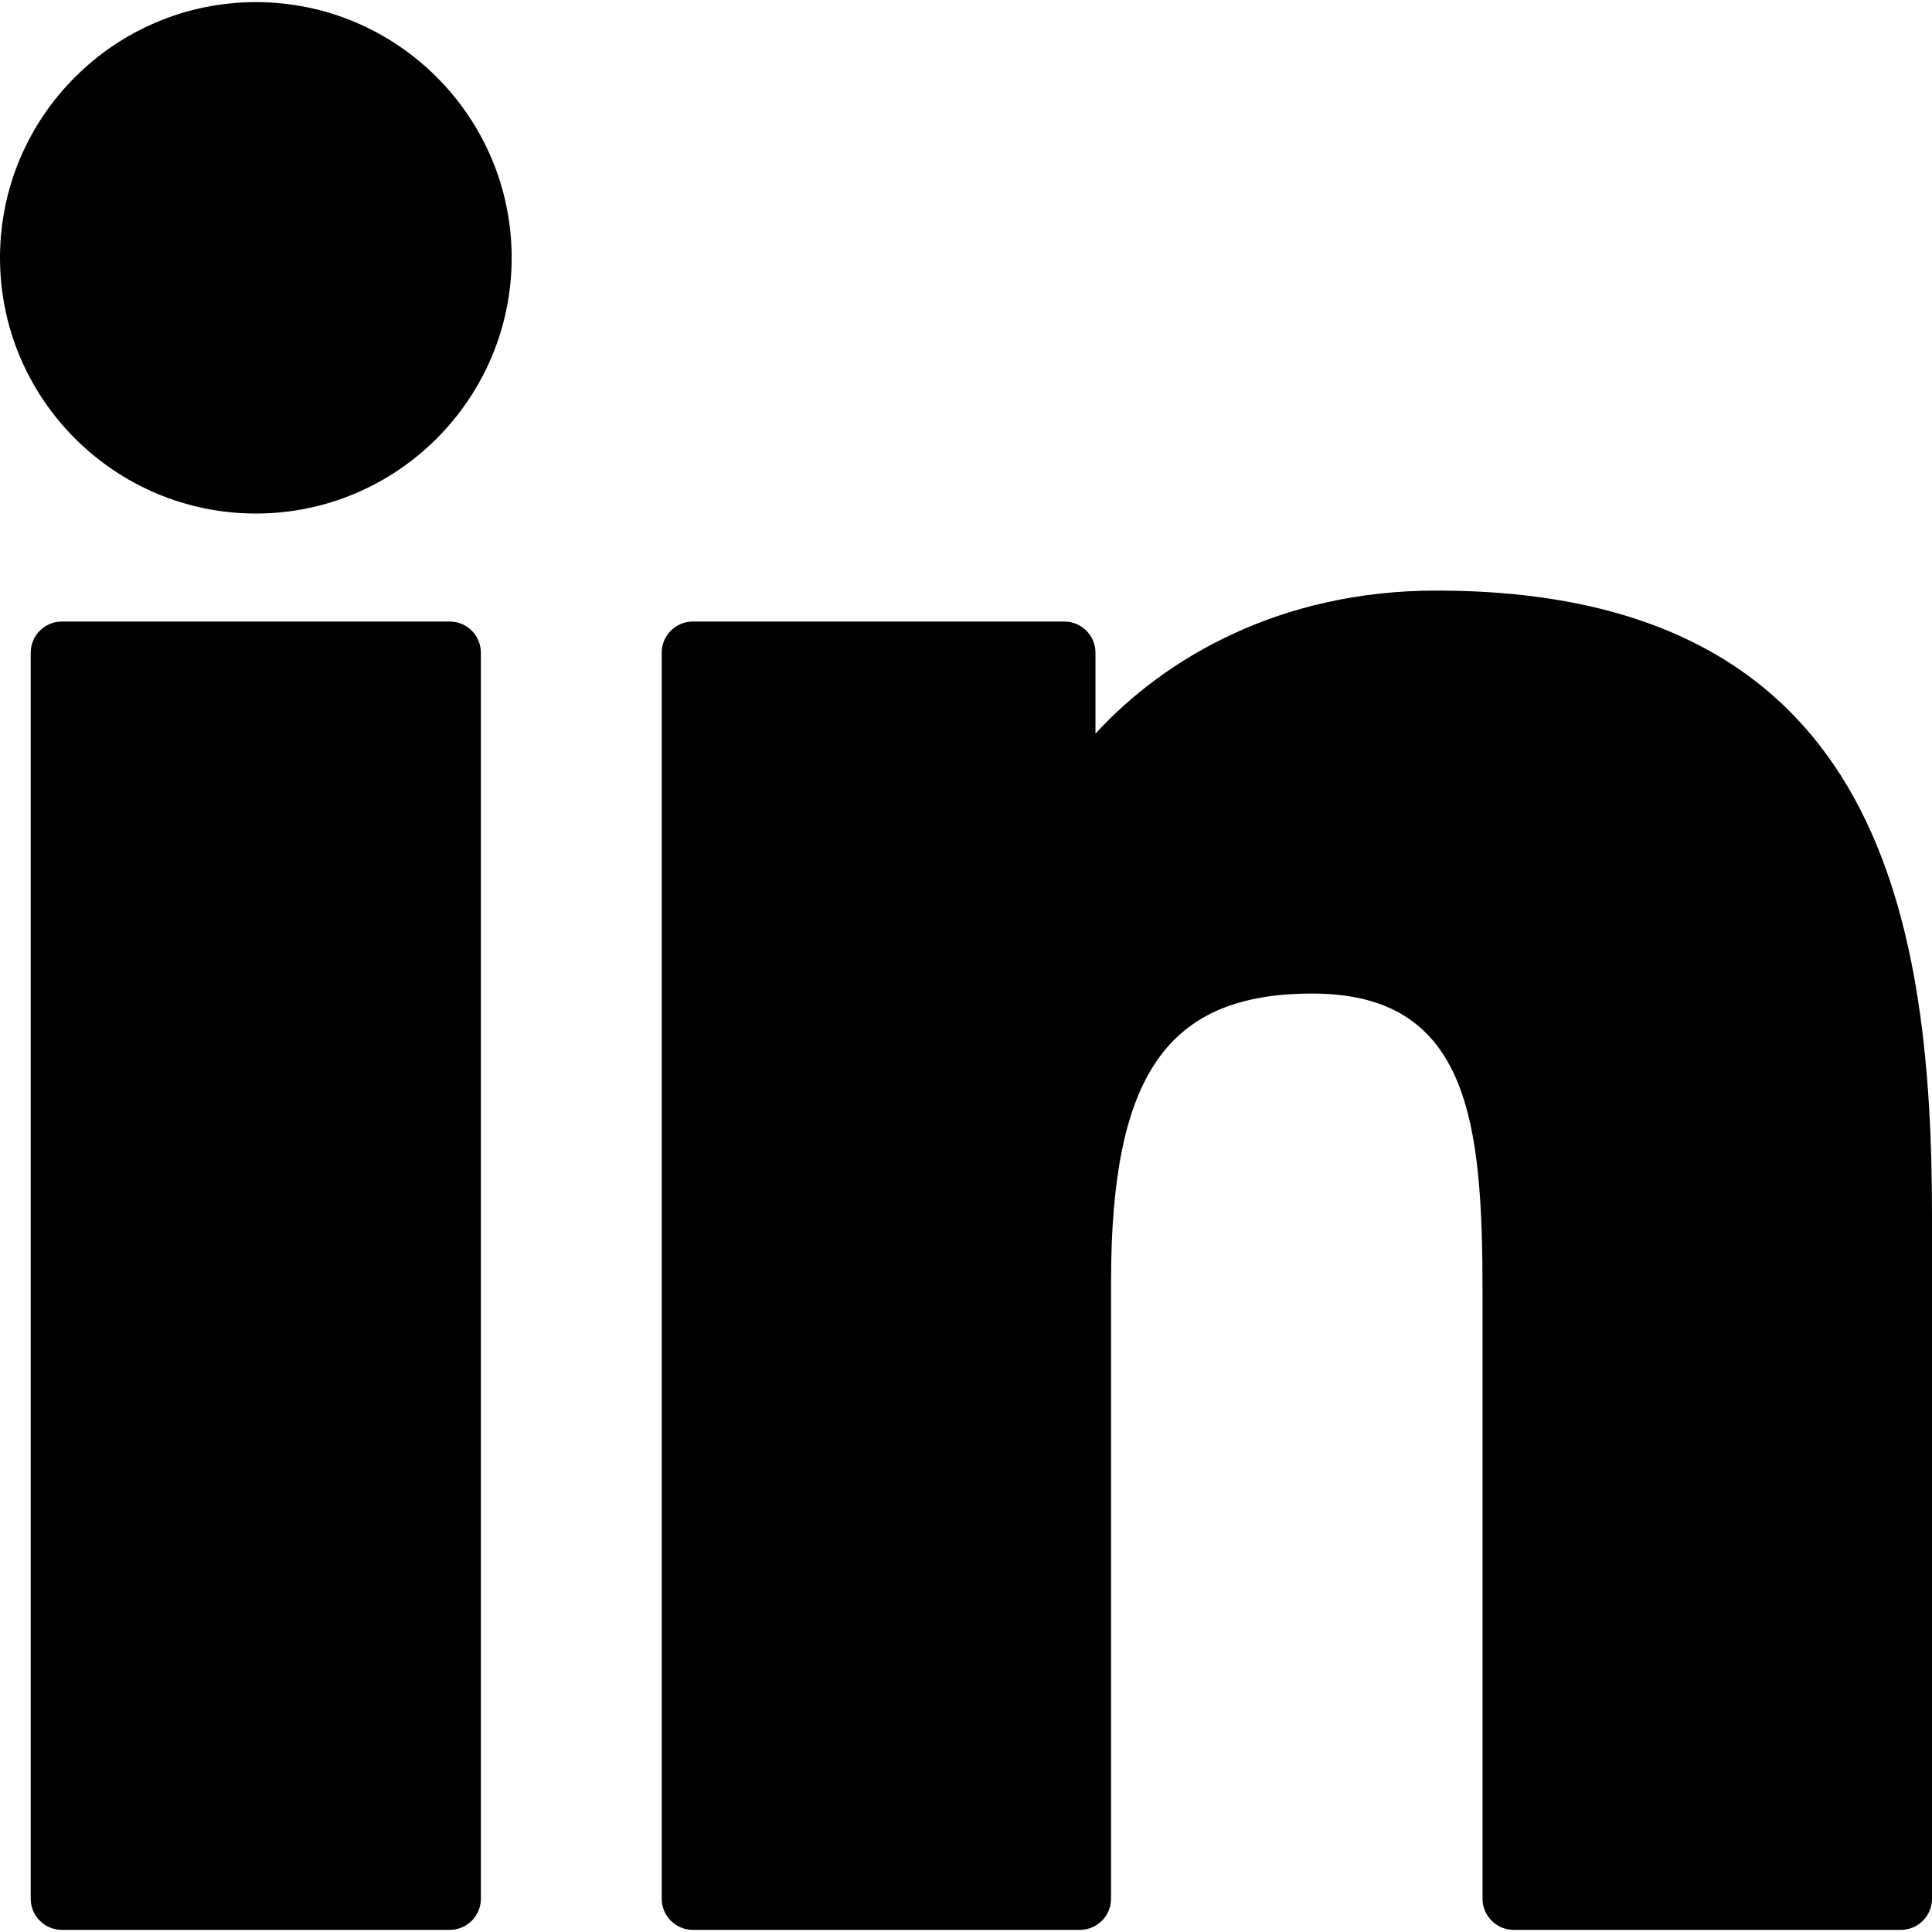
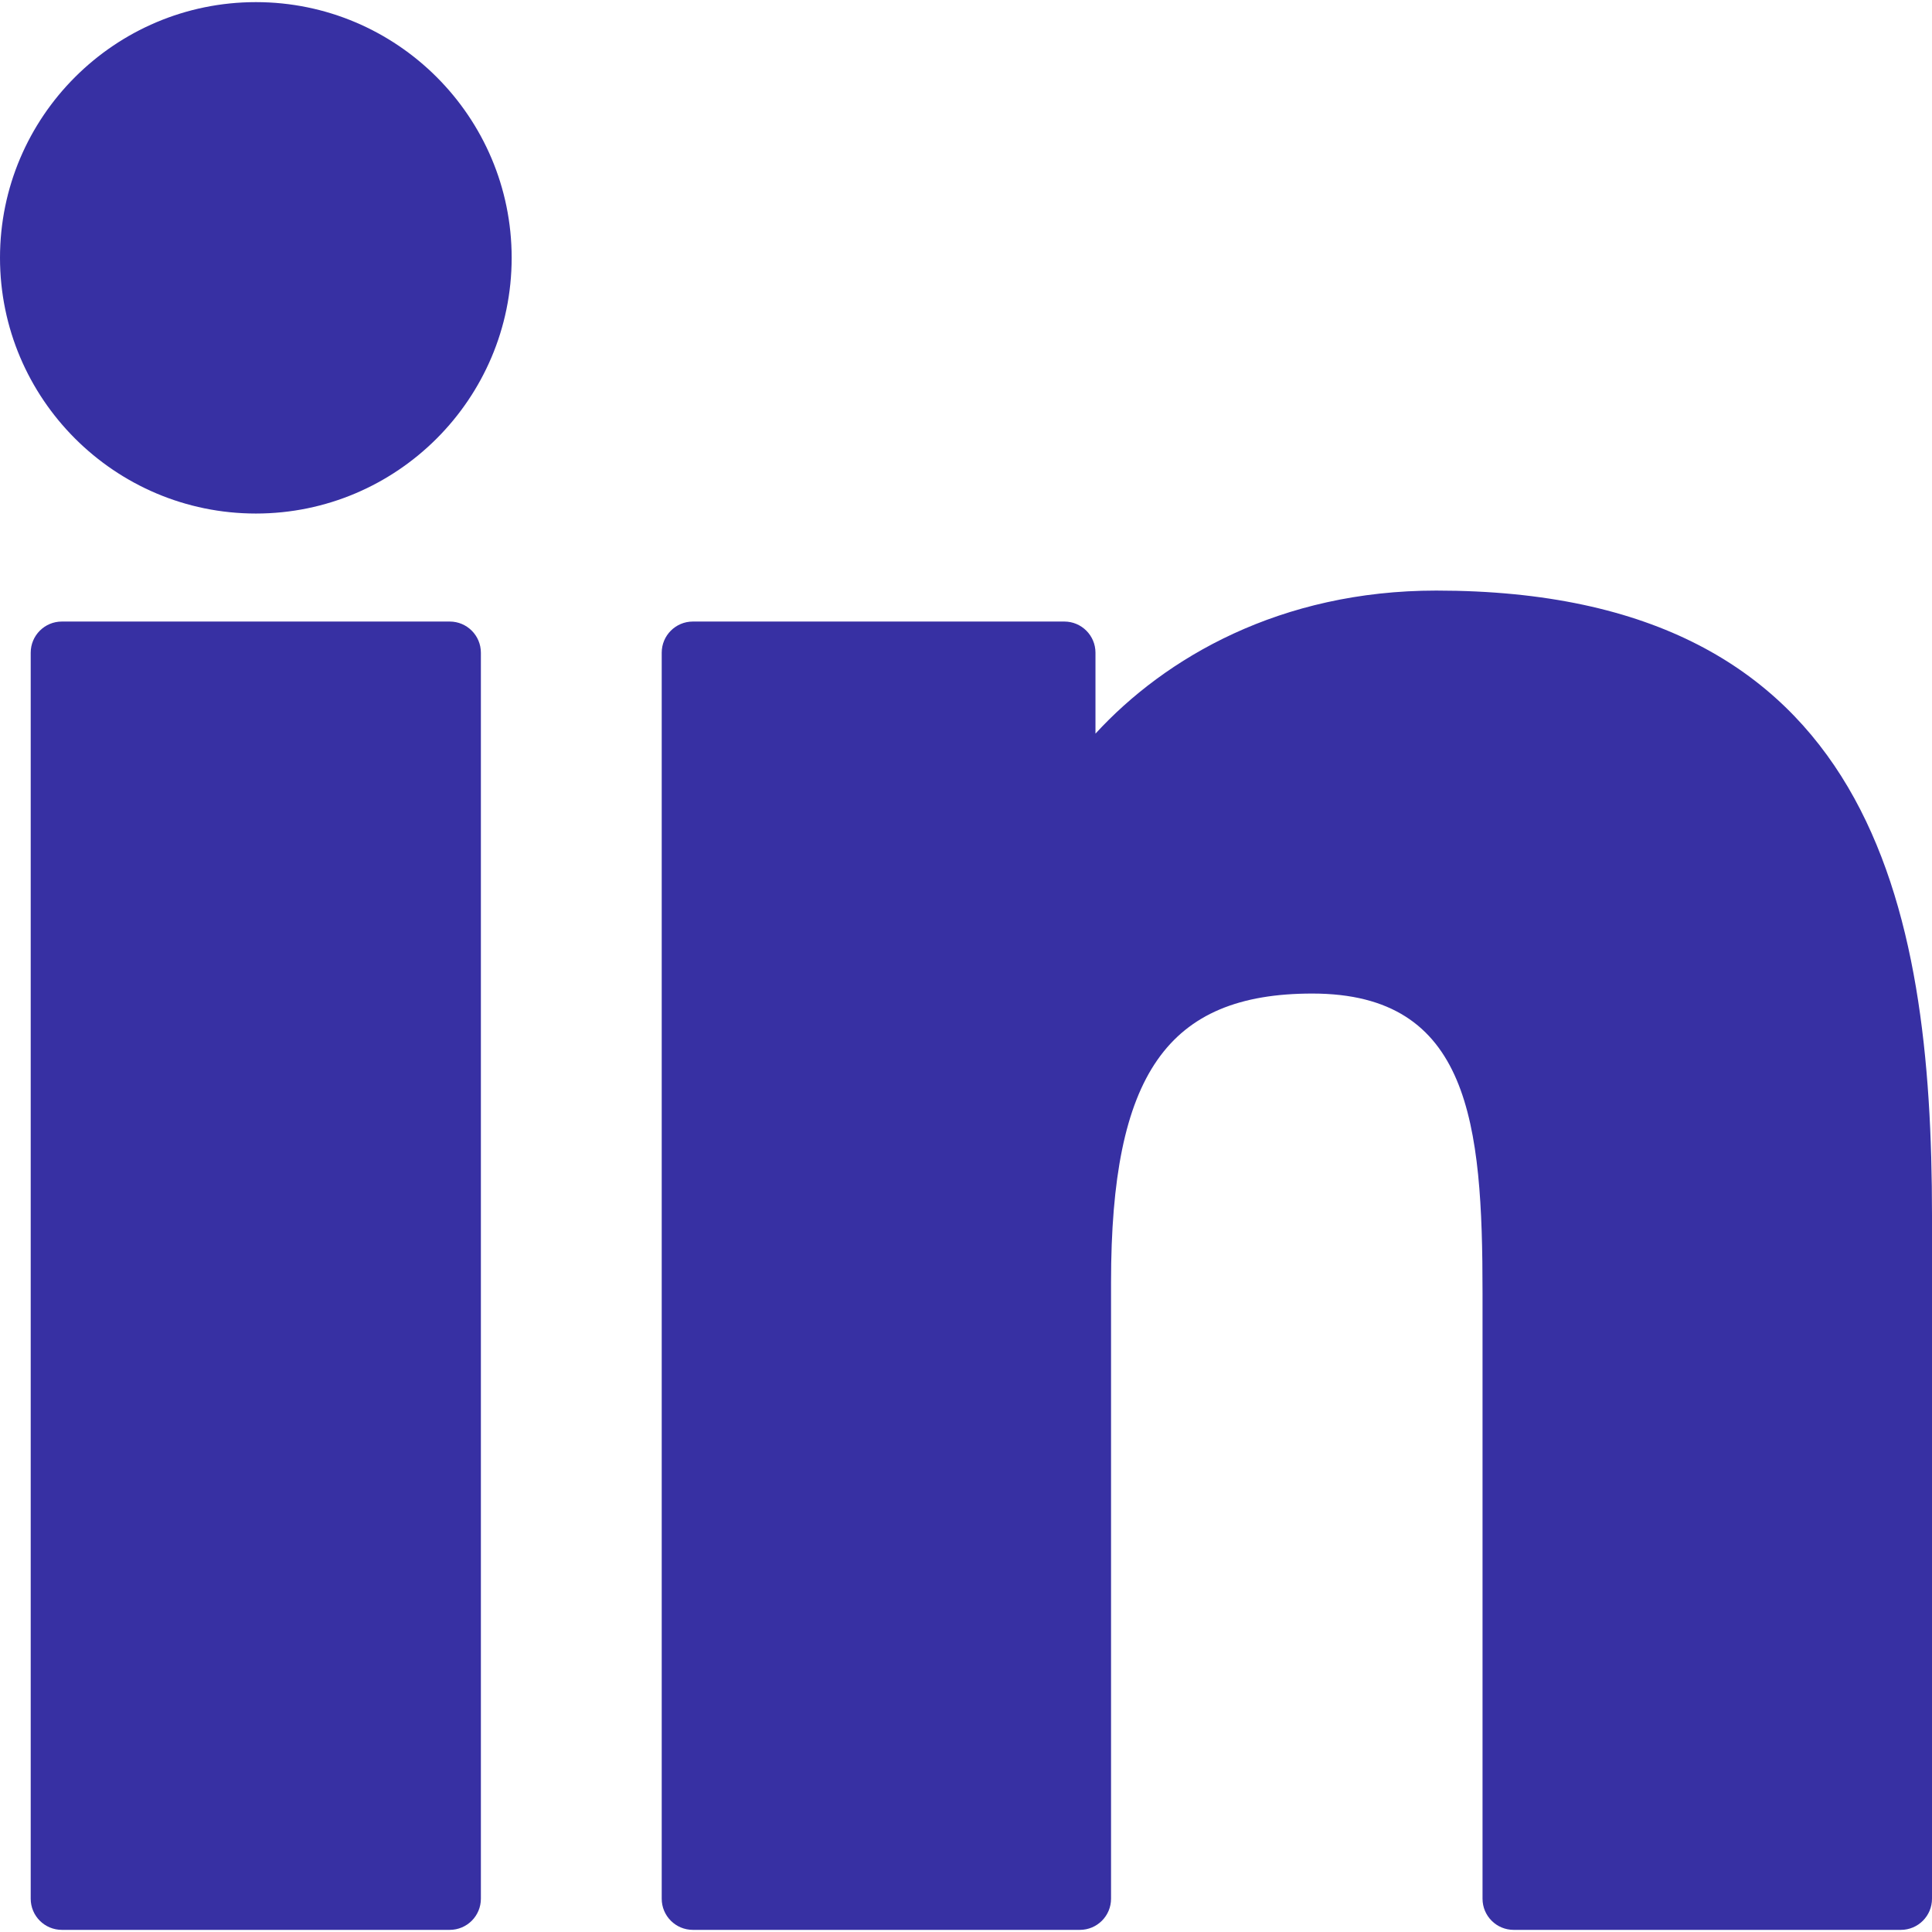
- <svg xmlns="http://www.w3.org/2000/svg" fill="#000000" height="800px" width="800px" version="1.1" id="Layer_1" viewBox="0 0 310 310" xml:space="preserve">
+ <svg xmlns="http://www.w3.org/2000/svg" fill="#3730a3" height="800px" width="800px" version="1.1" id="Layer_1" viewBox="0 0 310 310" xml:space="preserve">
  <g id="XMLID_801_">
    <path id="XMLID_802_" d="M72.16,99.73H9.927c-2.762,0-5,2.239-5,5v199.928c0,2.762,2.238,5,5,5H72.16c2.762,0,5-2.238,5-5V104.73   C77.16,101.969,74.922,99.73,72.16,99.73z" />
    <path id="XMLID_803_" d="M41.066,0.341C18.422,0.341,0,18.743,0,41.362C0,63.991,18.422,82.4,41.066,82.4   c22.626,0,41.033-18.41,41.033-41.038C82.1,18.743,63.692,0.341,41.066,0.341z" />
    <path id="XMLID_804_" d="M230.454,94.761c-24.995,0-43.472,10.745-54.679,22.954V104.73c0-2.761-2.238-5-5-5h-59.599   c-2.762,0-5,2.239-5,5v199.928c0,2.762,2.238,5,5,5h62.097c2.762,0,5-2.238,5-5v-98.918c0-33.333,9.054-46.319,32.29-46.319   c25.306,0,27.317,20.818,27.317,48.034v97.204c0,2.762,2.238,5,5,5H305c2.762,0,5-2.238,5-5V194.995   C310,145.43,300.549,94.761,230.454,94.761z" />
  </g>
</svg>
